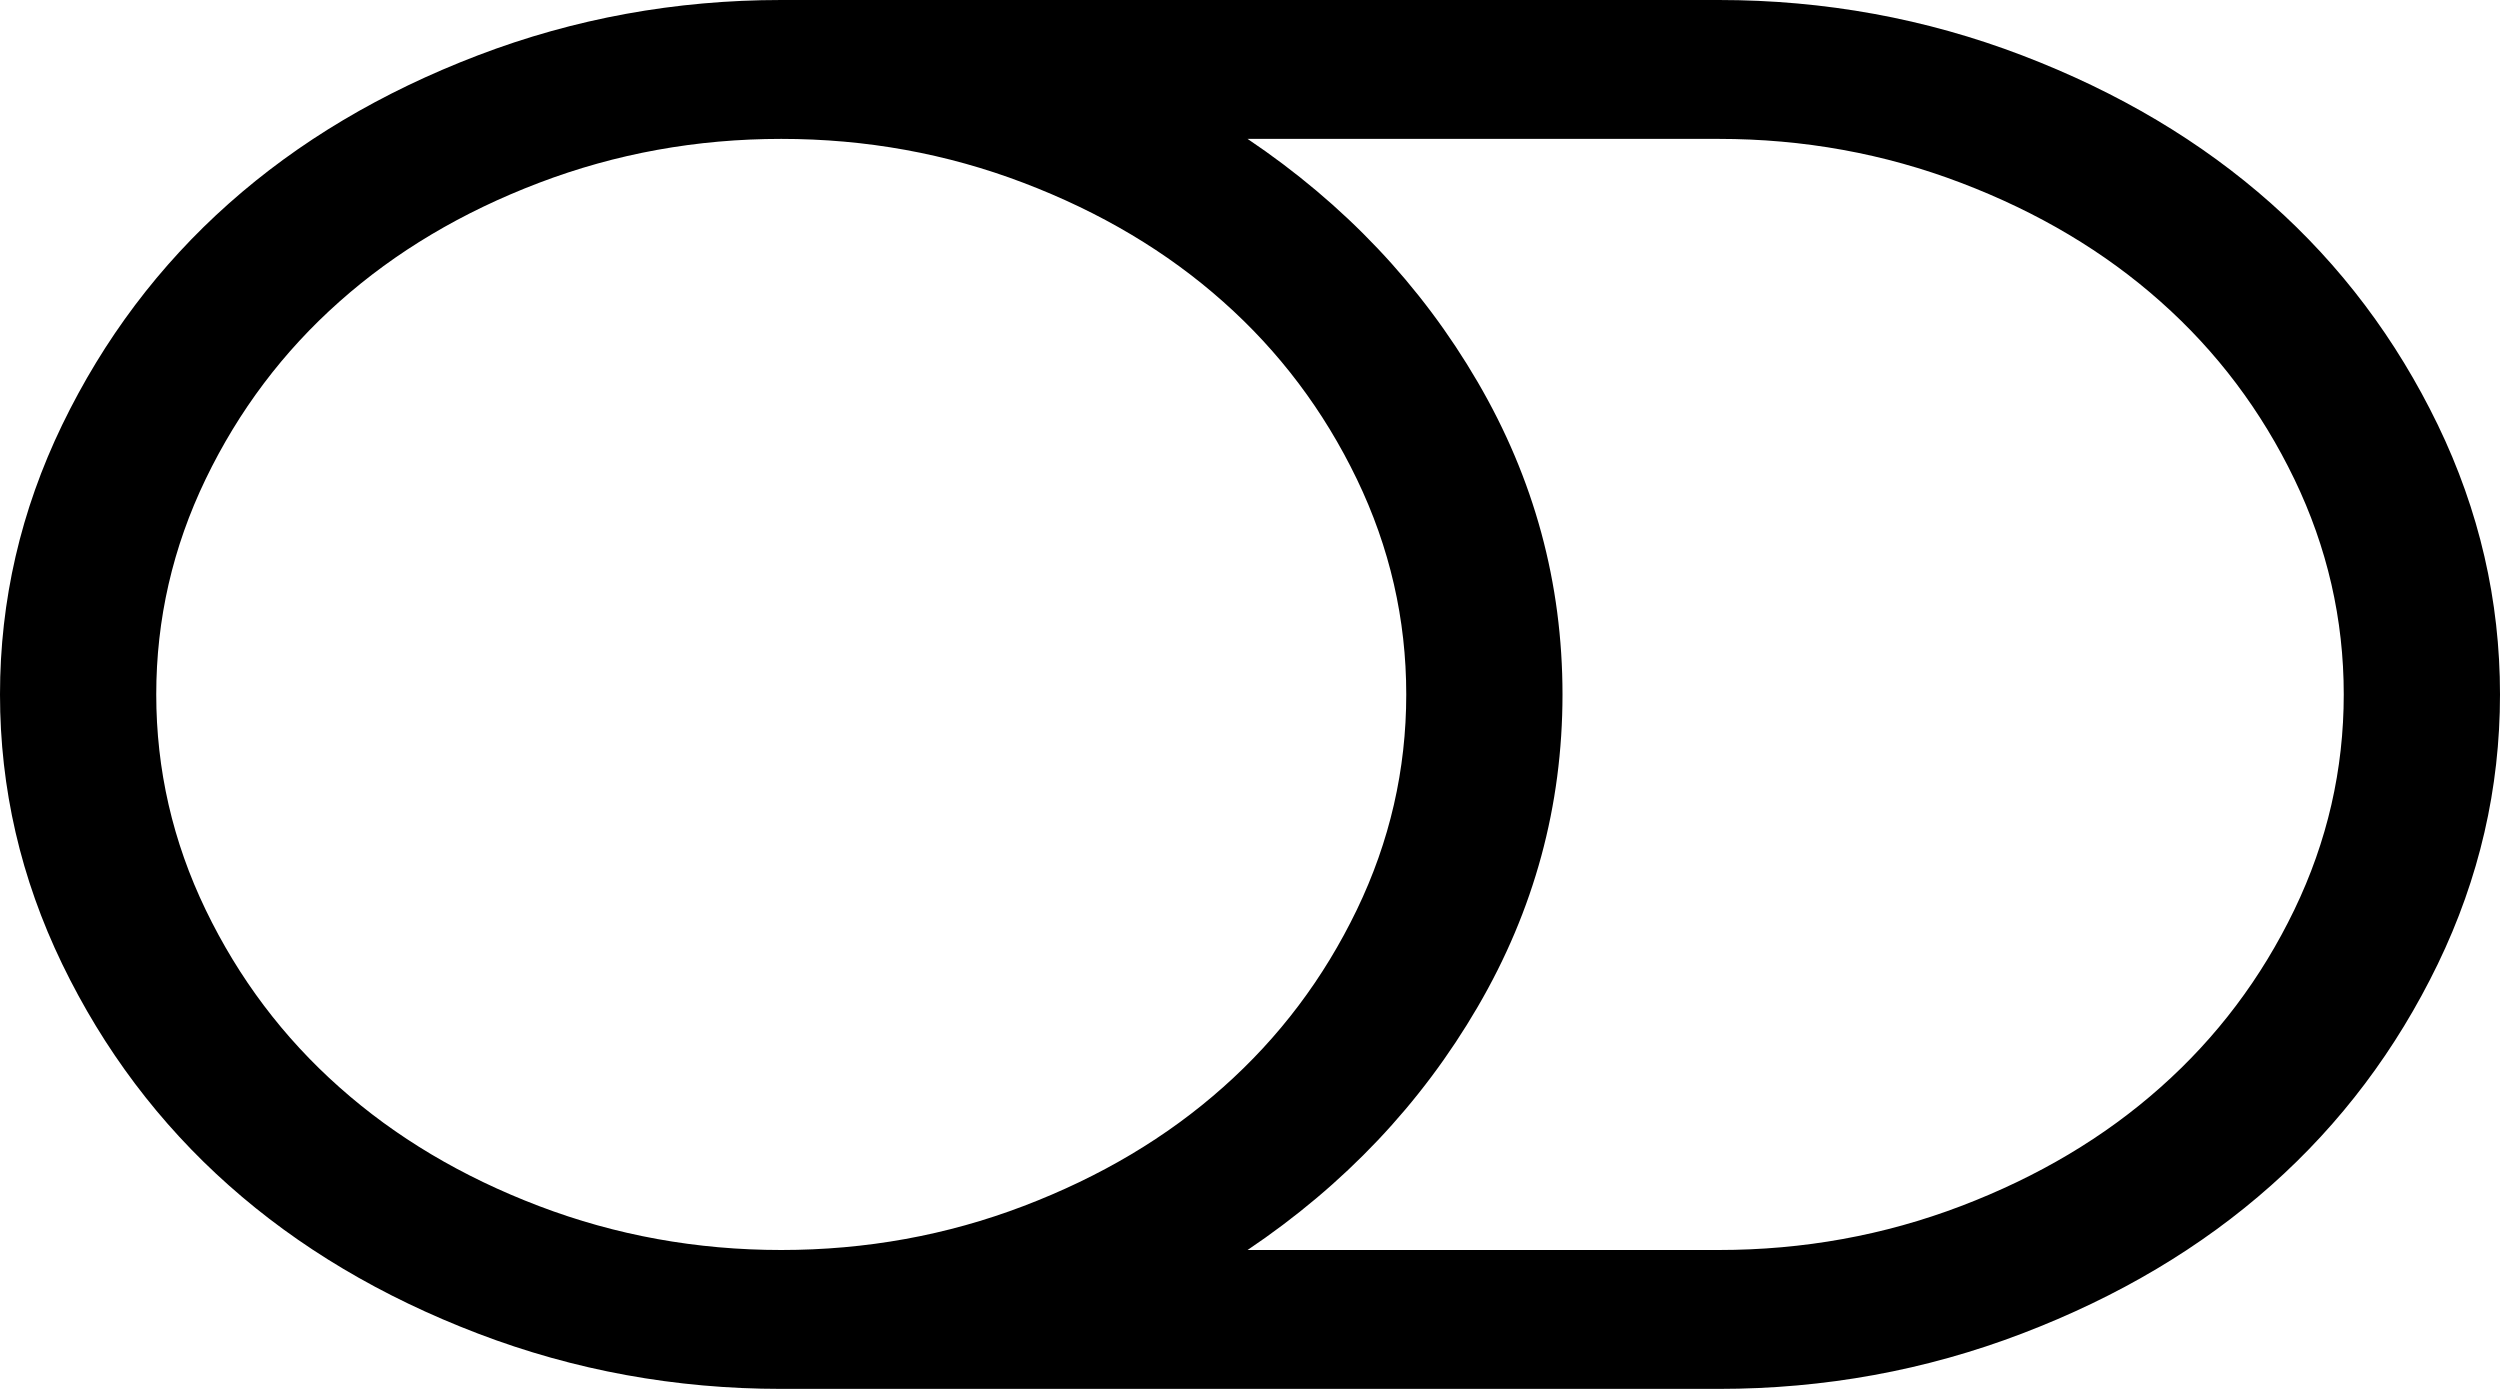
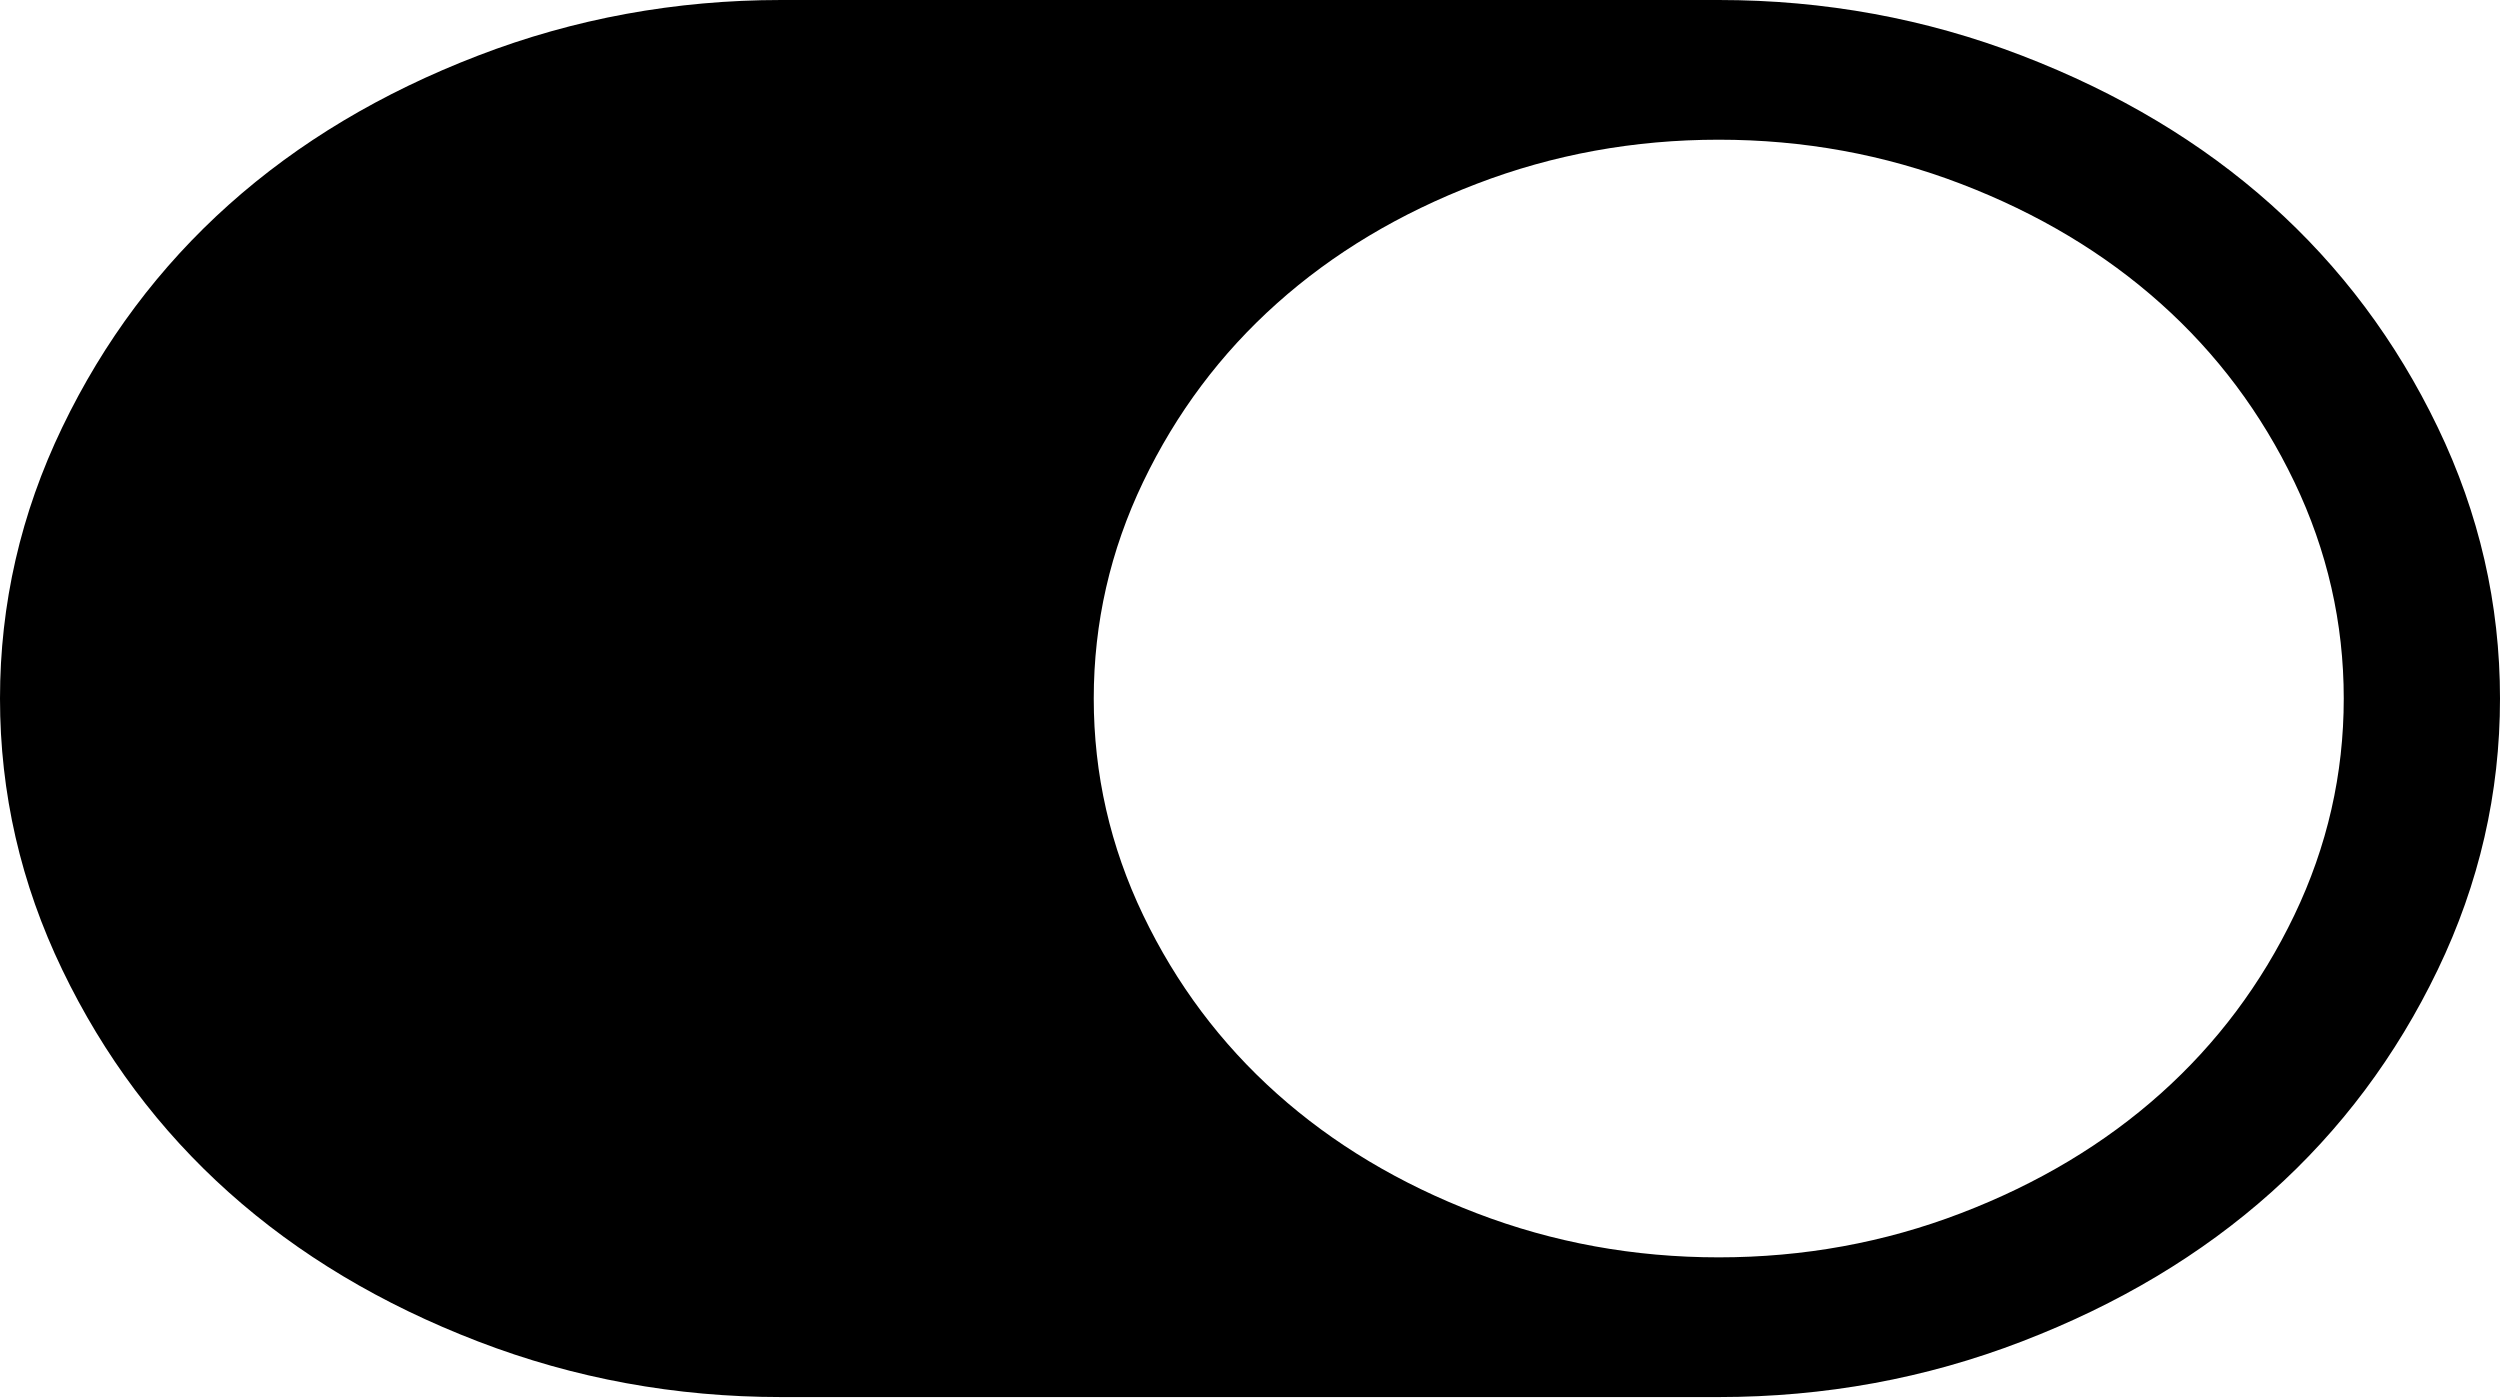
- <svg xmlns="http://www.w3.org/2000/svg" version="1.1" width="36px" height="20px">
-   <g transform="matrix(1 0 0 1 -2127 -907 )">
-     <path d="M 19.538 13.102  C 20.013 12.117  20.25 11.083  20.25 10  C 20.25 8.917  20.013 7.883  19.538 6.898  C 19.063 5.914  18.422 5.062  17.613 4.344  C 16.805 3.625  15.847 3.055  14.739 2.633  C 13.632 2.211  12.469 2  11.25 2  C 10.031 2  8.868 2.211  7.761 2.633  C 6.653 3.055  5.695 3.625  4.887 4.344  C 4.078 5.062  3.437 5.914  2.962 6.898  C 2.487 7.883  2.25 8.917  2.25 10  C 2.25 11.083  2.487 12.117  2.962 13.102  C 3.437 14.086  4.078 14.938  4.887 15.656  C 5.695 16.375  6.653 16.945  7.761 17.367  C 8.868 17.789  10.031 18  11.25 18  C 12.469 18  13.632 17.789  14.739 17.367  C 15.847 16.945  16.805 16.375  17.613 15.656  C 18.422 14.938  19.063 14.086  19.538 13.102  Z M 33.038 13.102  C 33.513 12.117  33.75 11.083  33.75 10  C 33.75 8.917  33.513 7.883  33.038 6.898  C 32.563 5.914  31.922 5.062  31.113 4.344  C 30.305 3.625  29.347 3.055  28.239 2.633  C 27.132 2.211  25.969 2  24.75 2  L 17.965 2  C 19.359 2.938  20.464 4.104  21.278 5.5  C 22.093 6.896  22.5 8.396  22.5 10  C 22.5 11.604  22.093 13.104  21.278 14.5  C 20.464 15.896  19.359 17.062  17.965 18  L 24.75 18  C 25.969 18  27.132 17.789  28.239 17.367  C 29.347 16.945  30.305 16.375  31.113 15.656  C 31.922 14.938  32.563 14.086  33.038 13.102  Z M 35.104 6.117  C 35.701 7.352  36 8.646  36 10  C 36 11.354  35.701 12.648  35.104 13.883  C 34.506 15.117  33.706 16.18  32.704 17.07  C 31.702 17.961  30.507 18.672  29.118 19.203  C 27.729 19.734  26.273 20  24.75 20  L 11.25 20  C 9.727 20  8.271 19.734  6.882 19.203  C 5.493 18.672  4.298 17.961  3.296 17.07  C 2.294 16.18  1.494 15.117  0.896 13.883  C 0.299 12.648  0 11.354  0 10  C 0 8.646  0.299 7.352  0.896 6.117  C 1.494 4.883  2.294 3.82  3.296 2.93  C 4.298 2.039  5.493 1.328  6.882 0.797  C 8.271 0.266  9.727 0  11.25 0  L 24.75 0  C 26.273 0  27.729 0.266  29.118 0.797  C 30.507 1.328  31.702 2.039  32.704 2.93  C 33.706 3.82  34.506 4.883  35.104 6.117  Z " fill-rule="nonzero" fill="#000000" stroke="none" transform="matrix(1 0 0 1 2127 907 )" />
+ <svg xmlns="http://www.w3.org/2000/svg" version="1.1" width="34px" height="19px">
+   <g transform="matrix(1 0 0 1 -2118 -865 )">
+     <path d="M 0.847 13.189  C 0.282 12.016  0 10.786  0 9.5  C 0 8.214  0.282 6.984  0.847 5.811  C 1.411 4.639  2.167 3.629  3.113 2.783  C 4.059 1.937  5.188 1.262  6.5 0.757  C 7.811 0.252  9.186 0  10.625 0  L 23.375 0  C 24.814 0  26.189 0.252  27.5 0.757  C 28.812 1.262  29.941 1.937  30.887 2.783  C 31.833 3.629  32.589 4.639  33.153 5.811  C 33.718 6.984  34 8.214  34 9.5  C 34 10.786  33.718 12.016  33.153 13.189  C 32.589 14.361  31.833 15.371  30.887 16.217  C 29.941 17.063  28.812 17.738  27.5 18.243  C 26.189 18.748  24.814 19  23.375 19  L 10.625 19  C 9.186 19  7.811 18.748  6.5 18.243  C 5.188 17.738  4.059 17.063  3.113 16.217  C 2.167 15.371  1.411 14.361  0.847 13.189  Z M 20.08 16.499  C 21.125 16.9  22.224 17.1  23.375 17.1  C 24.526 17.1  25.625 16.9  26.67 16.499  C 27.716 16.098  28.621 15.556  29.385 14.873  C 30.148 14.191  30.754 13.382  31.203 12.446  C 31.651 11.511  31.875 10.529  31.875 9.5  C 31.875 8.471  31.651 7.489  31.203 6.554  C 30.754 5.618  30.148 4.809  29.385 4.127  C 28.621 3.444  27.716 2.902  26.67 2.501  C 25.625 2.1  24.526 1.9  23.375 1.9  C 22.224 1.9  21.125 2.1  20.08 2.501  C 19.034 2.902  18.129 3.444  17.365 4.127  C 16.602 4.809  15.996 5.618  15.547 6.554  C 15.099 7.489  14.875 8.471  14.875 9.5  C 14.875 10.529  15.099 11.511  15.547 12.446  C 15.996 13.382  16.602 14.191  17.365 14.873  C 18.129 15.556  19.034 16.098  20.08 16.499  Z " fill-rule="nonzero" fill="#000000" stroke="none" transform="matrix(1 0 0 1 2118 865 )" />
  </g>
</svg>
